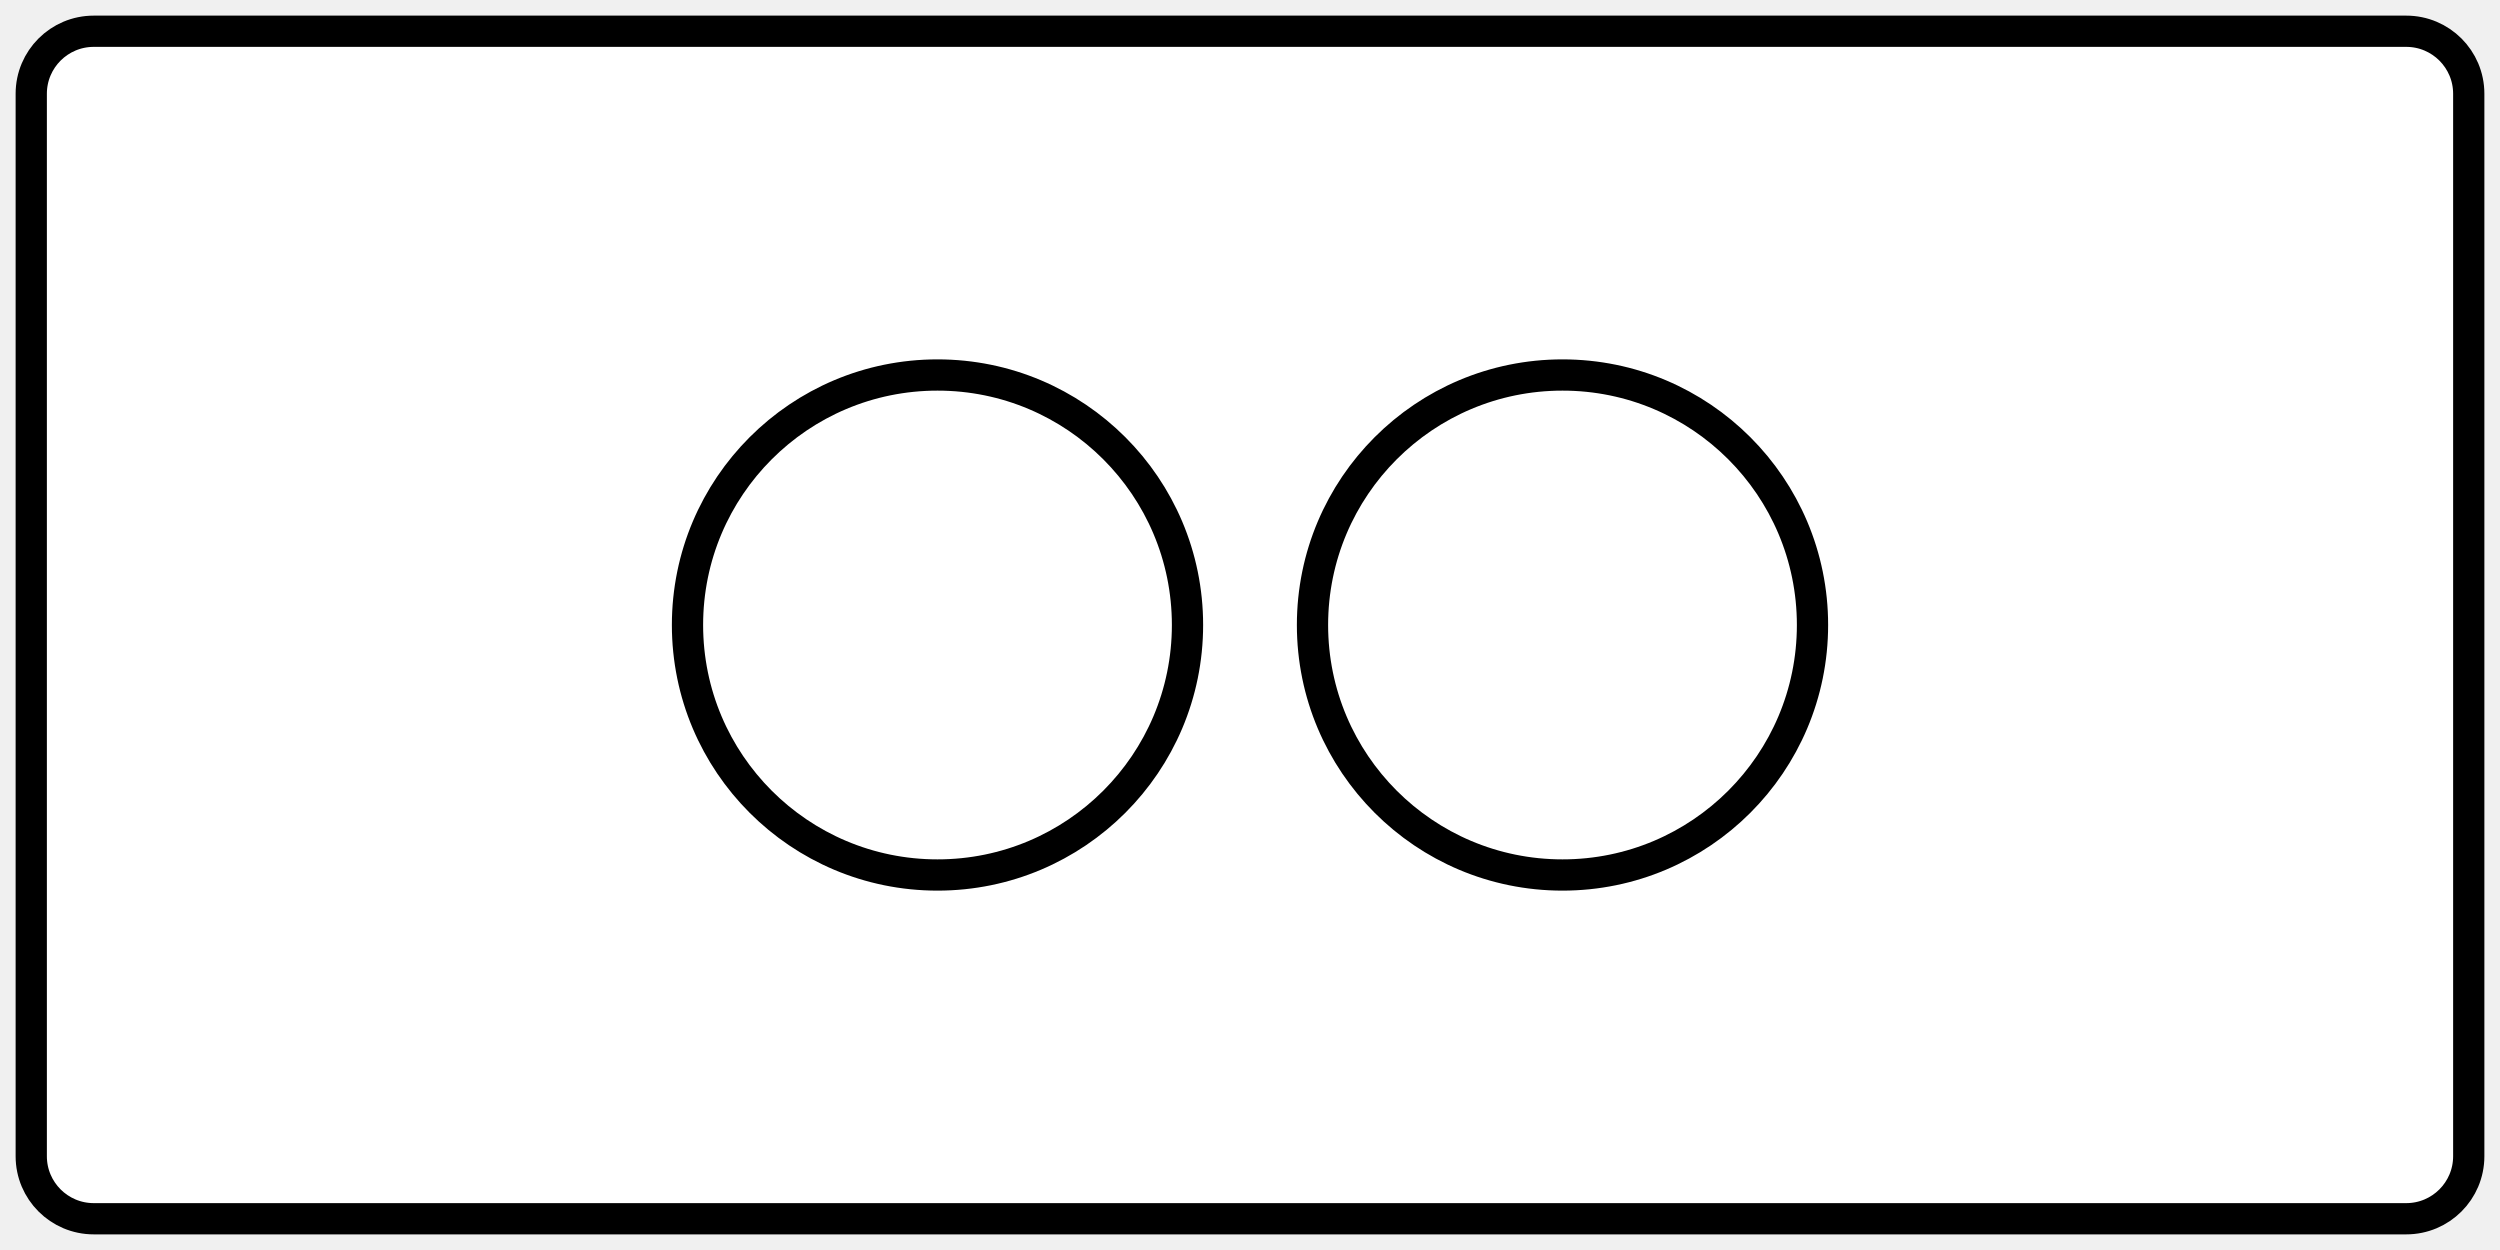
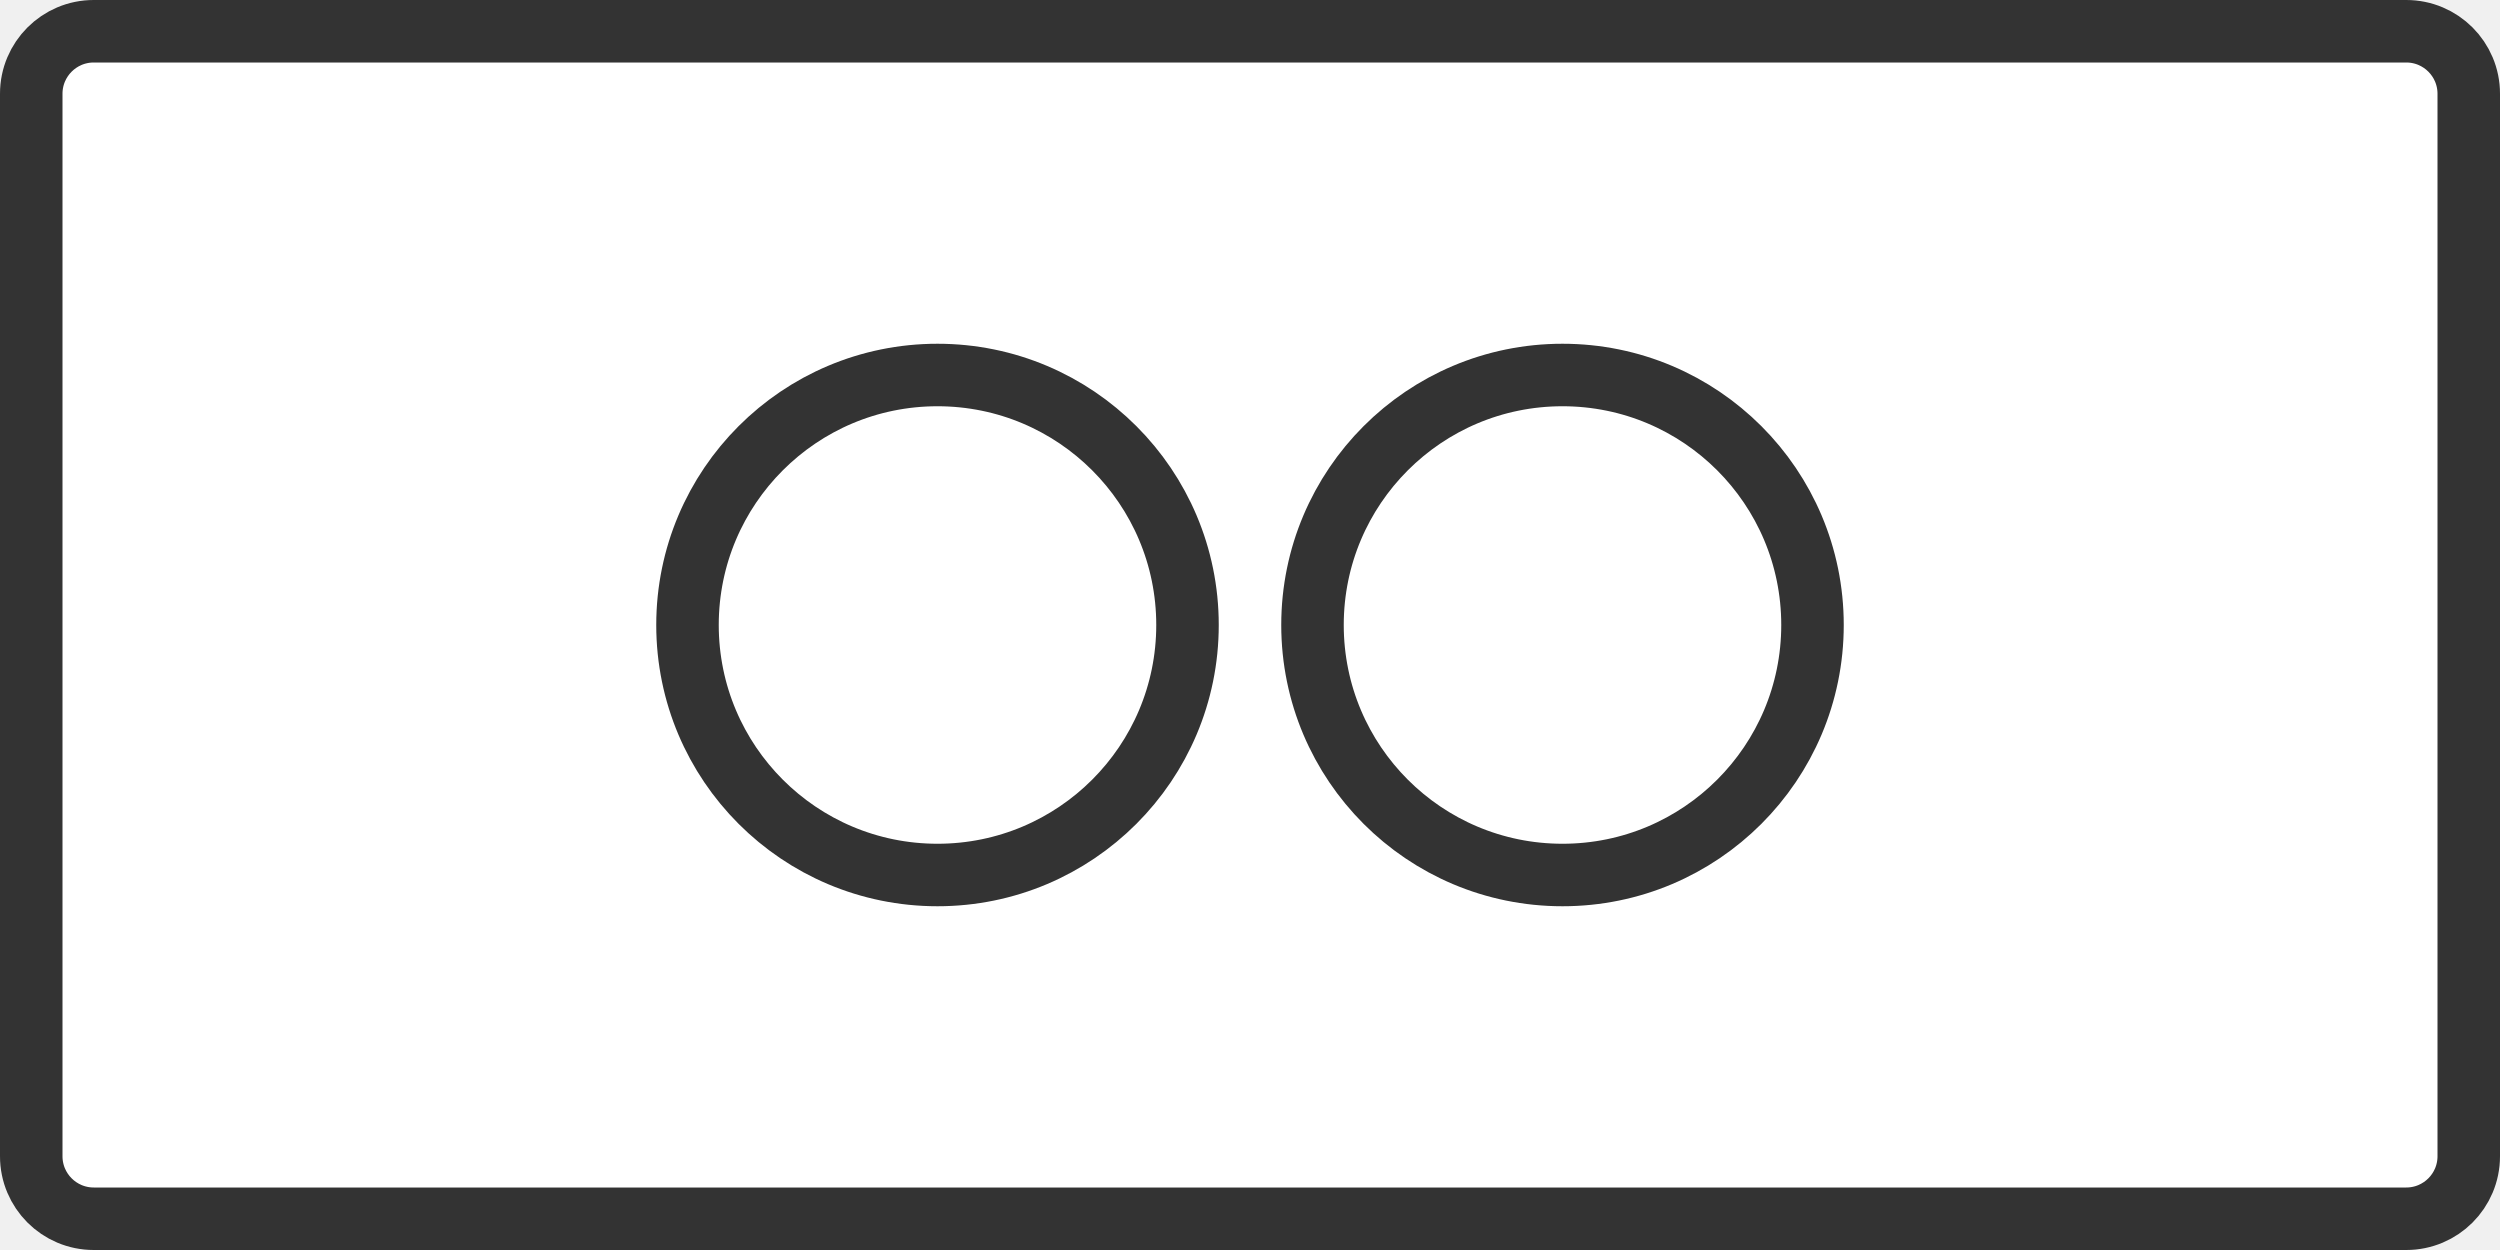
<svg xmlns="http://www.w3.org/2000/svg" viewBox="0 0 80 40">
-   <rect x="1" y="1" width="78" height="38" rx="2" fill="#fff" stroke="#000" />
-   <circle cx="30" cy="20" r="8" fill="none" stroke="#000" />
-   <circle cx="50" cy="20" r="8" fill="none" stroke="#000" />
+   <rect x="1" y="1" width="78" height="38" rx="2" fill="#fff" stroke="#333" stroke-width="2" />
+   <circle cx="30" cy="20" r="8" fill="none" stroke="#333" stroke-width="2" />
+   <circle cx="50" cy="20" r="8" fill="none" stroke="#333" stroke-width="2" />
</svg>
